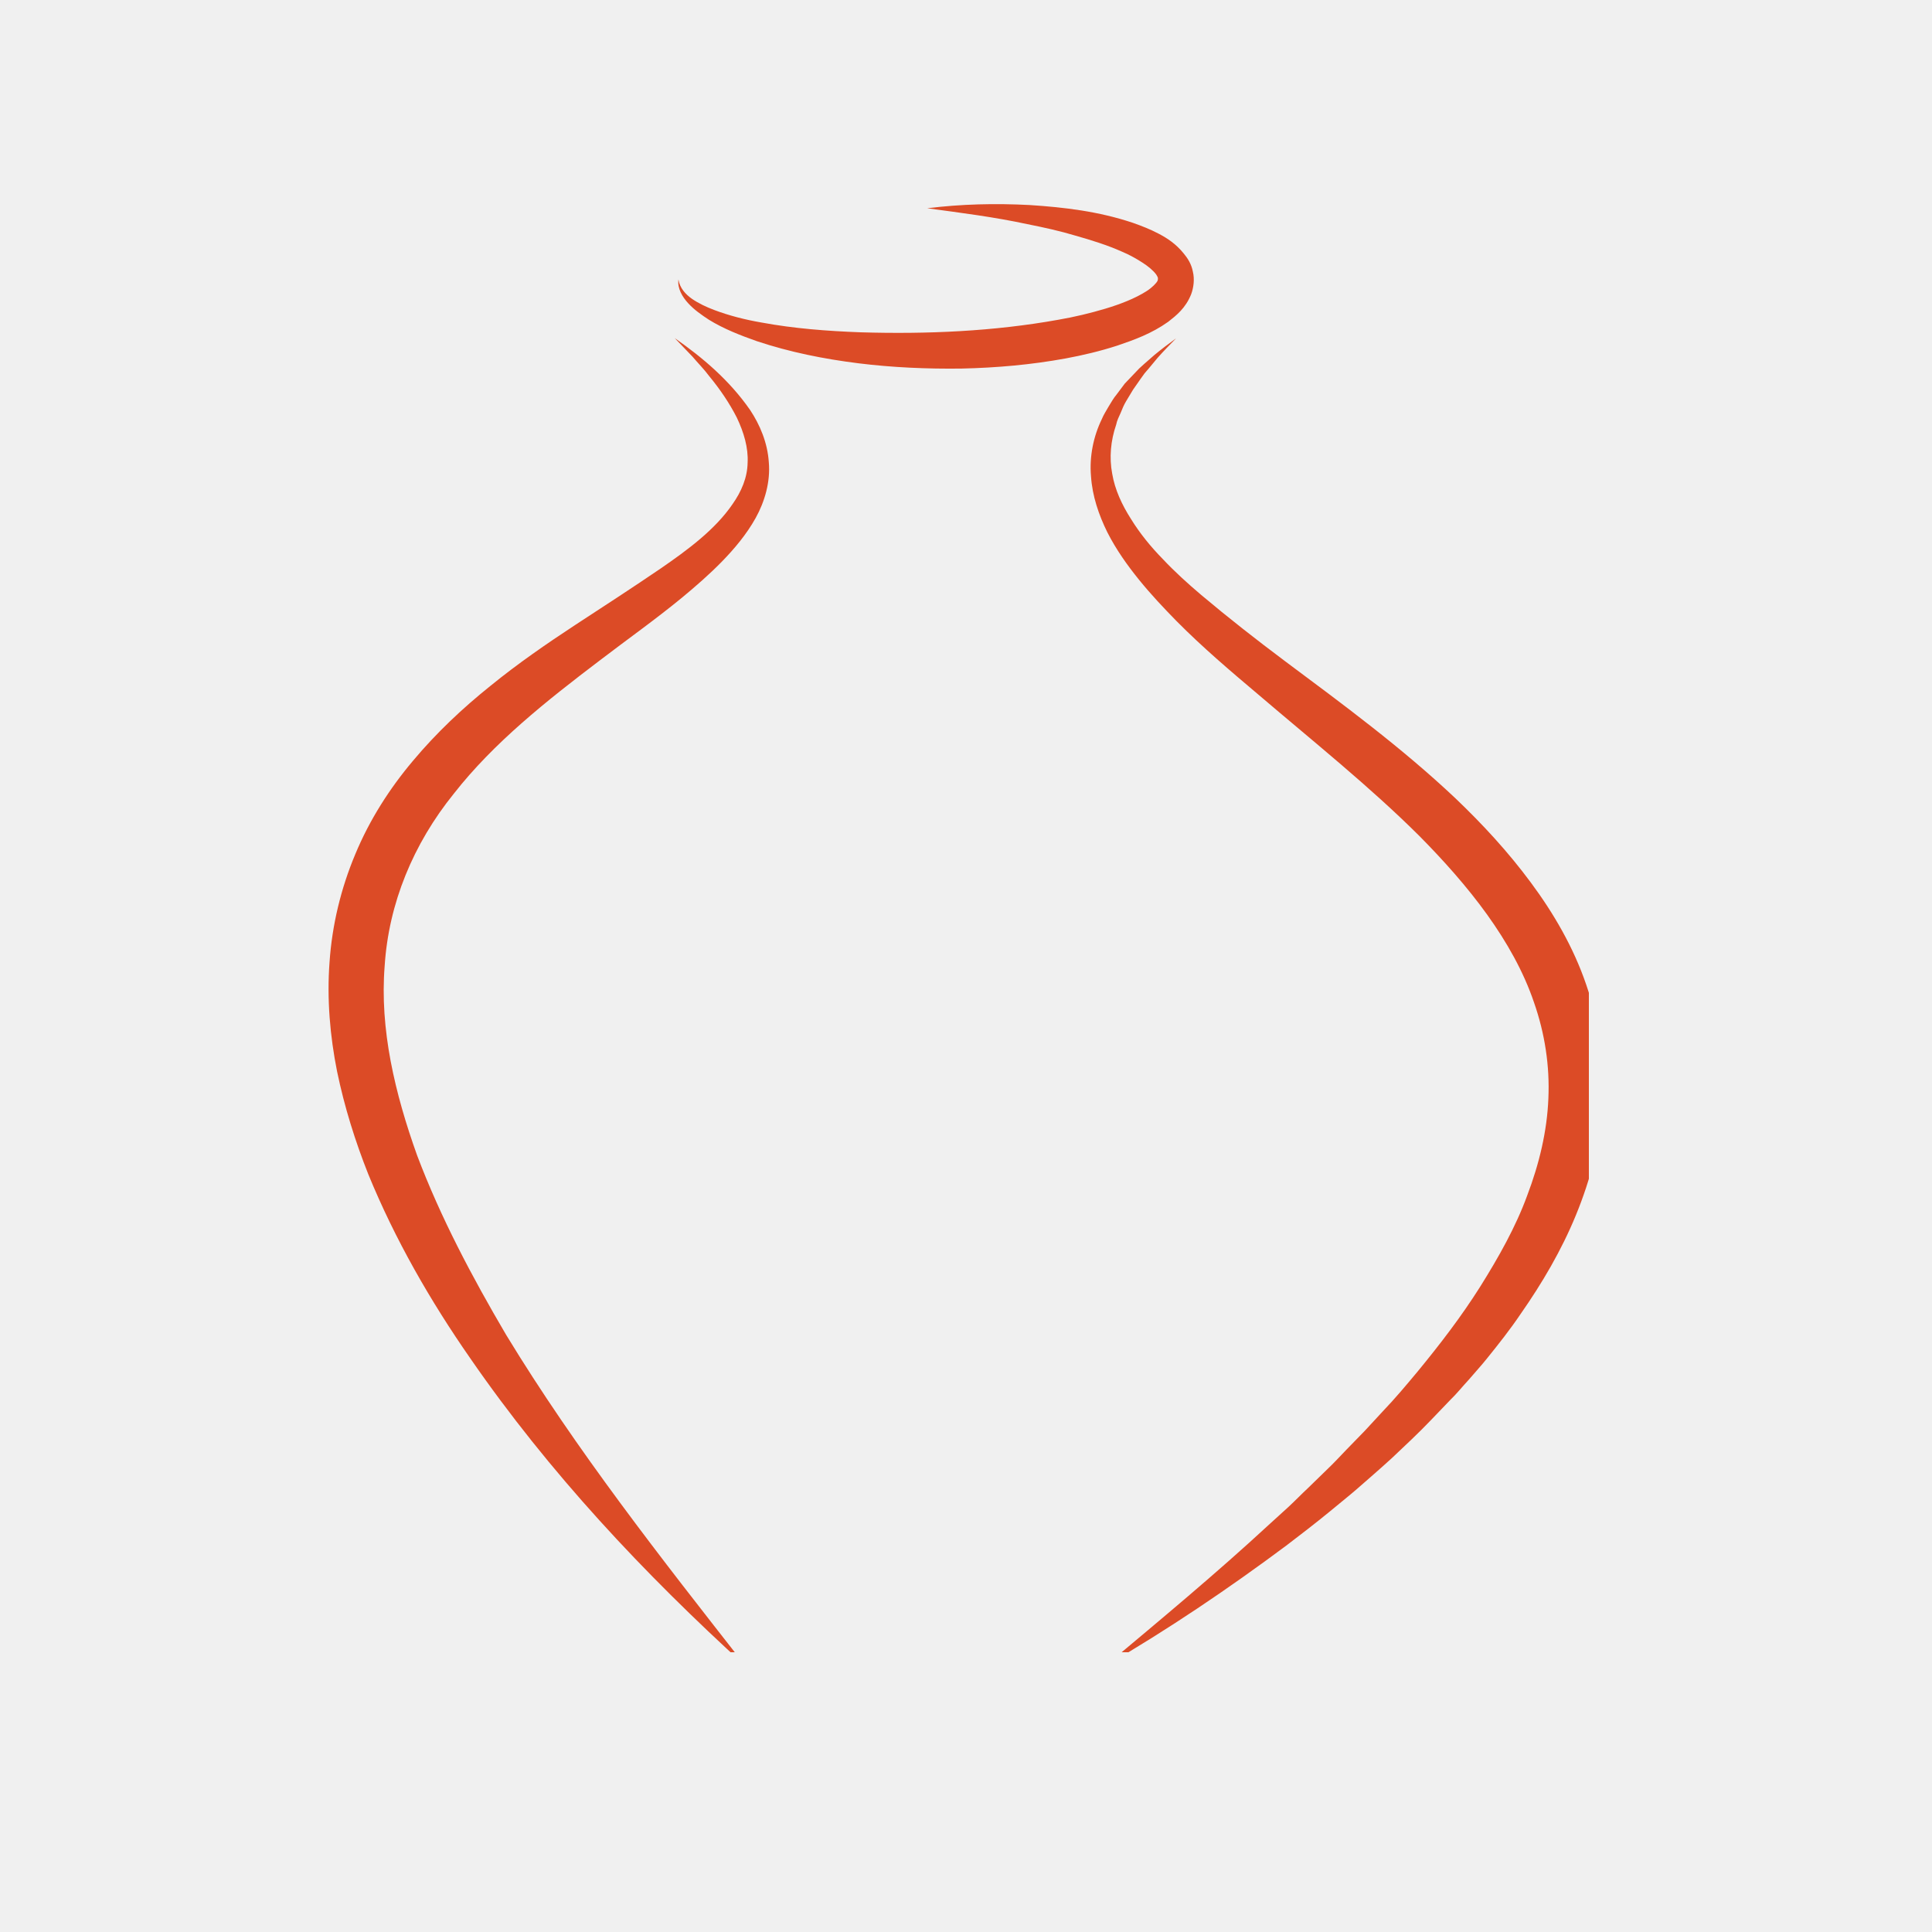
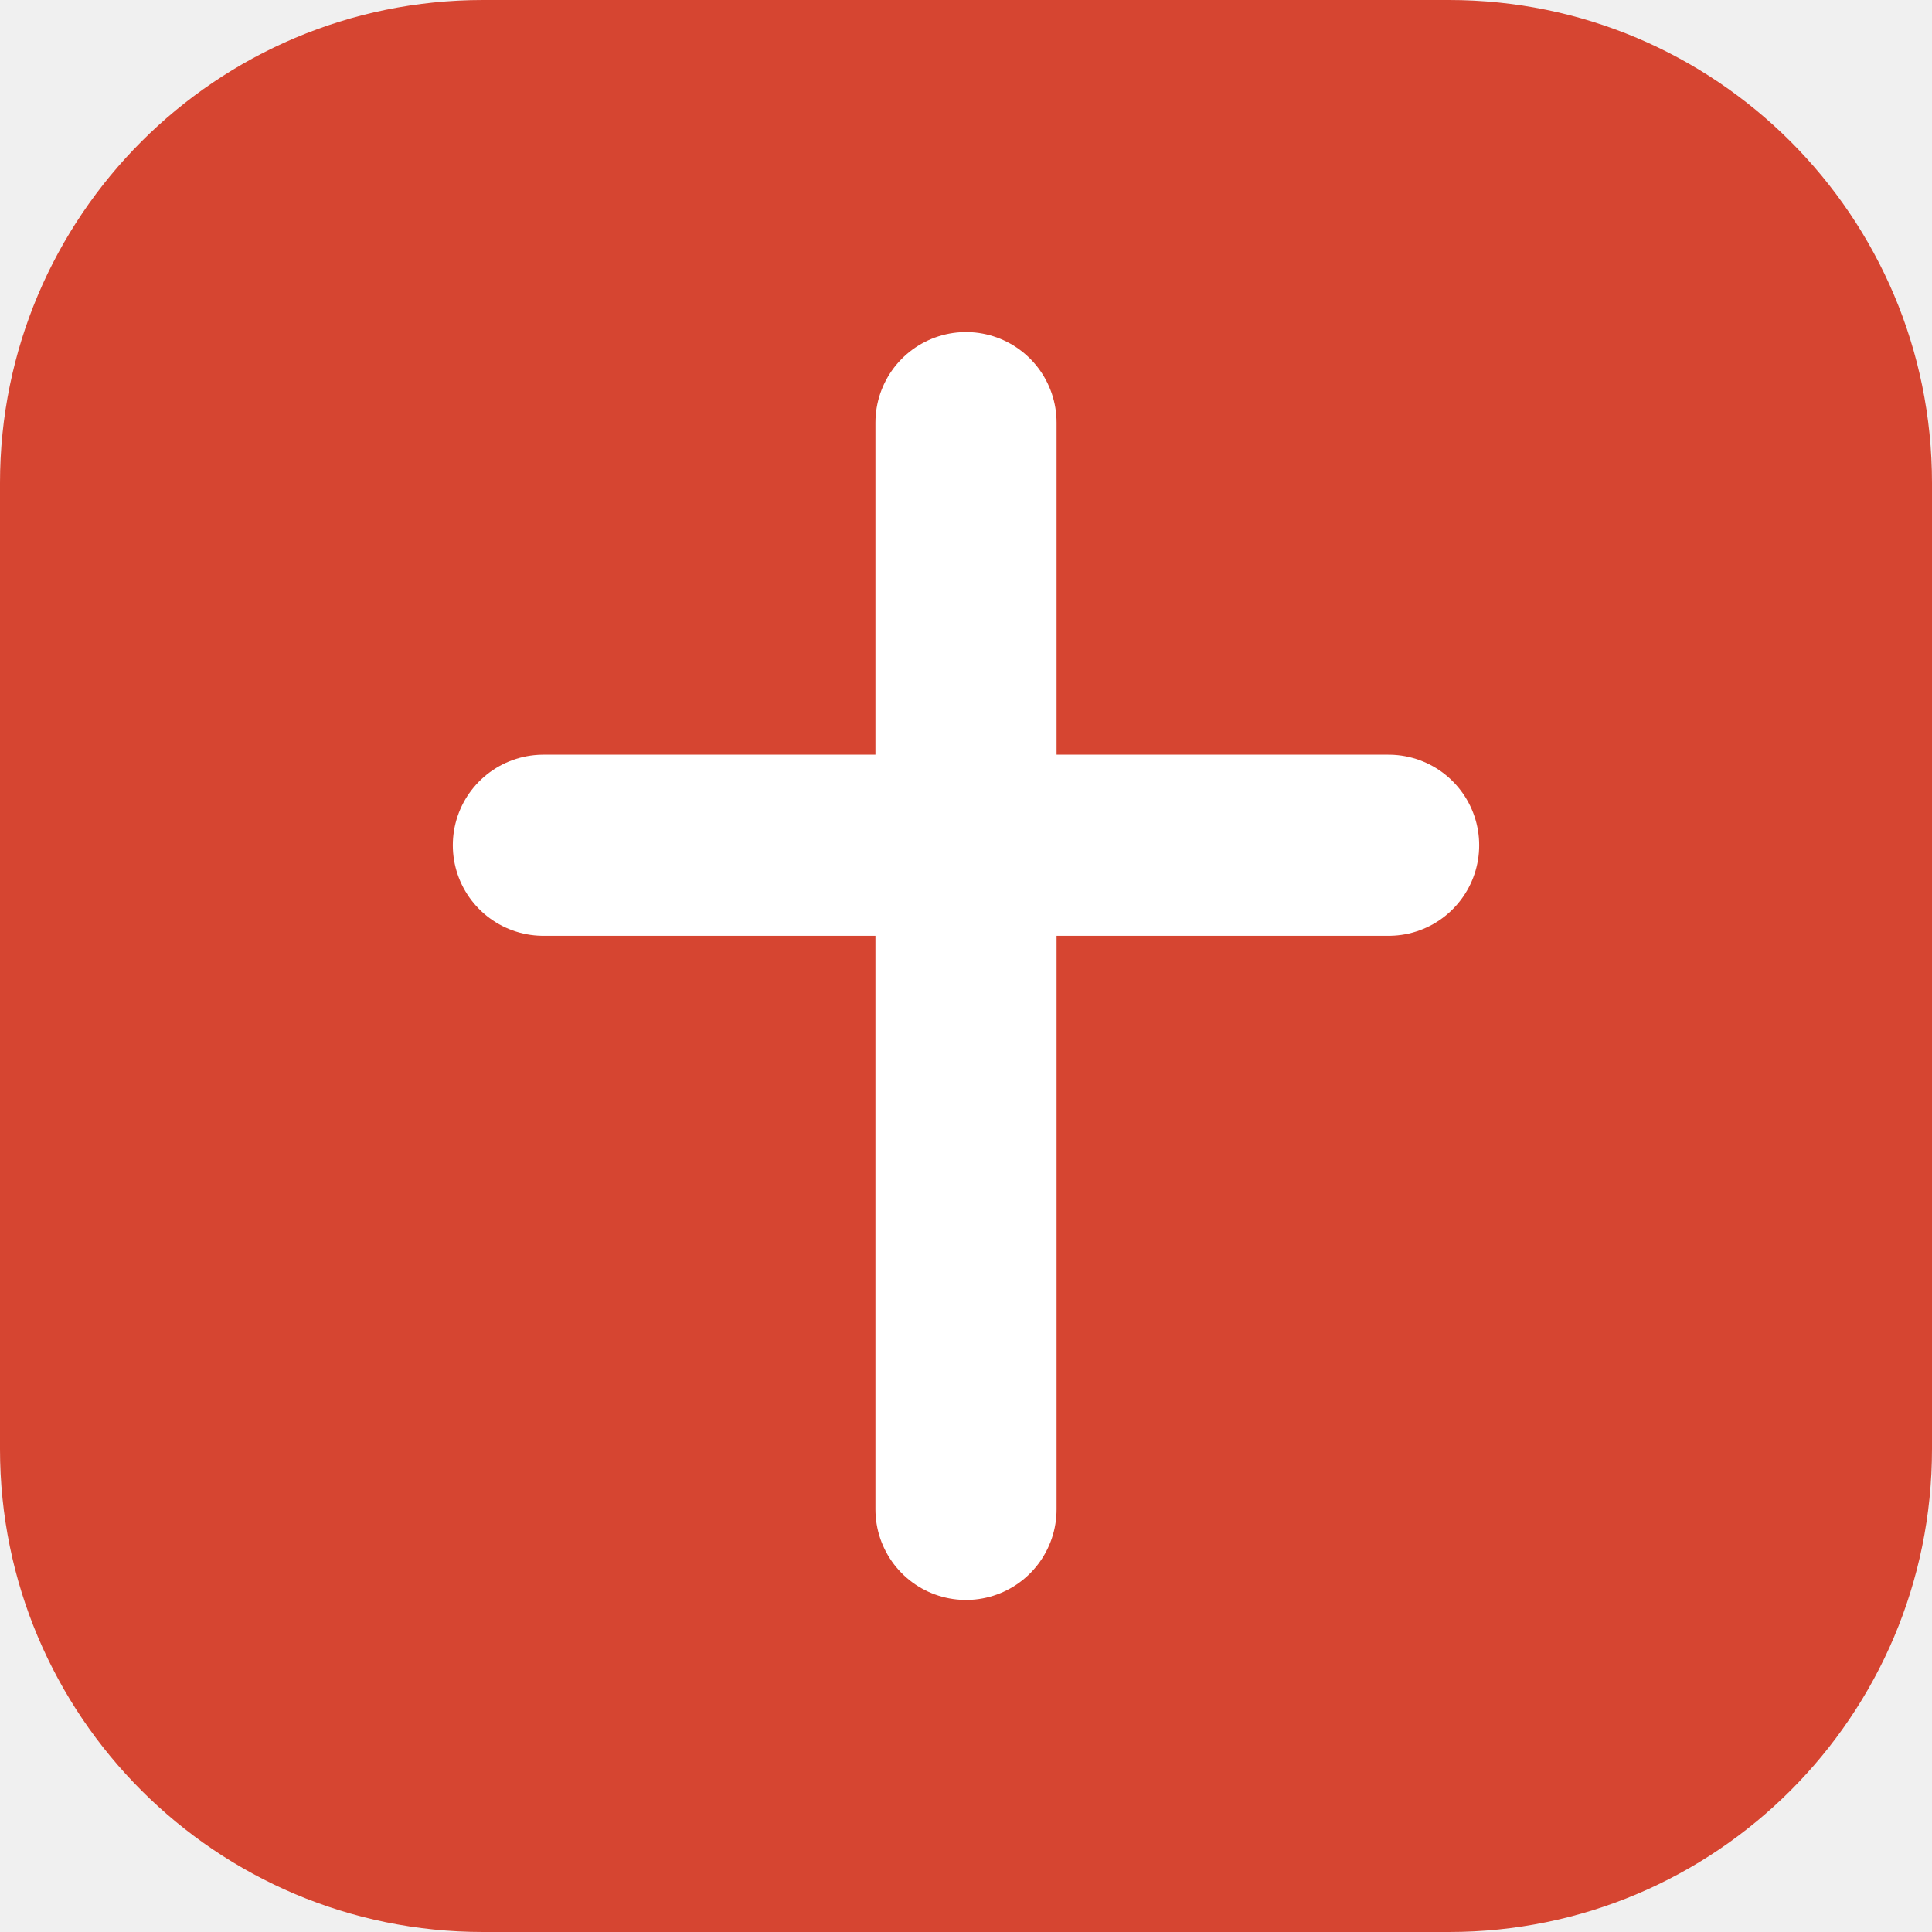
- <svg xmlns="http://www.w3.org/2000/svg" width="40" zoomAndPan="magnify" viewBox="0 0 30 30" height="40" preserveAspectRatio="xMidYMid meet" version="1.0">
-   <defs>
-     <clipPath id="43953fe3a0">
-       <path d="M 5.074 3.156 L 24.672 3.156 L 24.672 25.656 L 5.074 25.656 Z M 5.074 3.156 " clip-rule="nonzero" />
-     </clipPath>
-   </defs>
-   <g clip-path="url(#43953fe3a0)">
-     <path fill="#dc4b26" d="M 17.348 5.367 C 17.082 5.453 16.816 5.516 16.547 5.566 C 16.012 5.664 15.473 5.711 14.934 5.723 C 14.398 5.73 13.859 5.707 13.328 5.641 C 12.793 5.574 12.266 5.469 11.75 5.297 C 11.496 5.207 11.242 5.109 11.008 4.965 C 10.895 4.891 10.781 4.812 10.688 4.711 C 10.594 4.609 10.516 4.477 10.535 4.34 C 10.555 4.473 10.645 4.57 10.746 4.641 C 10.848 4.711 10.965 4.766 11.086 4.812 C 11.324 4.902 11.574 4.965 11.824 5.008 C 12.332 5.102 12.848 5.141 13.363 5.16 C 14.395 5.191 15.434 5.145 16.434 4.965 C 16.684 4.922 16.93 4.863 17.164 4.793 C 17.398 4.723 17.629 4.633 17.805 4.52 C 17.891 4.465 17.957 4.395 17.973 4.363 C 17.98 4.348 17.98 4.34 17.98 4.328 C 17.984 4.316 17.973 4.293 17.953 4.262 C 17.91 4.203 17.828 4.133 17.734 4.074 C 17.637 4.012 17.531 3.953 17.418 3.906 C 17.191 3.805 16.949 3.73 16.703 3.66 C 16.457 3.586 16.207 3.531 15.949 3.48 C 15.445 3.371 14.926 3.305 14.398 3.234 C 14.926 3.168 15.457 3.156 15.992 3.184 C 16.523 3.219 17.059 3.281 17.594 3.461 C 17.727 3.508 17.859 3.559 17.992 3.629 C 18.125 3.699 18.258 3.785 18.379 3.934 C 18.441 4.008 18.5 4.098 18.523 4.219 C 18.551 4.336 18.535 4.465 18.496 4.57 C 18.41 4.785 18.266 4.898 18.141 4.996 C 17.883 5.18 17.613 5.277 17.348 5.367 Z M 24.629 15.285 C 24.43 14.703 24.121 14.176 23.77 13.703 C 23.418 13.227 23.02 12.797 22.602 12.398 C 21.762 11.605 20.848 10.934 19.953 10.266 C 19.504 9.93 19.07 9.59 18.652 9.238 C 18.441 9.059 18.238 8.875 18.055 8.68 C 17.867 8.488 17.699 8.281 17.562 8.059 C 17.422 7.84 17.312 7.605 17.27 7.355 C 17.223 7.105 17.246 6.844 17.332 6.594 C 17.344 6.531 17.375 6.469 17.402 6.41 C 17.426 6.348 17.453 6.285 17.488 6.227 L 17.594 6.051 L 17.711 5.883 L 17.773 5.797 L 17.84 5.719 L 17.973 5.559 C 18.066 5.453 18.164 5.355 18.262 5.254 C 18.148 5.336 18.035 5.422 17.926 5.512 L 17.766 5.652 L 17.688 5.723 L 17.465 5.957 L 17.336 6.129 C 17.289 6.184 17.254 6.25 17.215 6.312 C 17.18 6.375 17.137 6.438 17.109 6.508 C 16.98 6.773 16.914 7.086 16.941 7.395 C 16.961 7.703 17.062 7.996 17.195 8.266 C 17.332 8.535 17.504 8.777 17.688 9.004 C 17.871 9.23 18.07 9.441 18.27 9.645 C 18.676 10.055 19.109 10.422 19.539 10.785 C 20.395 11.516 21.266 12.211 22.039 12.98 C 22.422 13.367 22.781 13.77 23.09 14.199 C 23.398 14.629 23.656 15.082 23.82 15.566 C 23.988 16.047 24.066 16.551 24.043 17.059 C 24.023 17.562 23.902 18.07 23.715 18.562 C 23.535 19.055 23.27 19.523 22.984 19.98 C 22.695 20.438 22.363 20.871 22.016 21.293 C 21.84 21.504 21.664 21.715 21.473 21.914 L 21.191 22.219 L 20.902 22.516 C 20.805 22.617 20.711 22.719 20.613 22.812 L 20.312 23.105 C 20.211 23.199 20.113 23.301 20.012 23.395 L 19.703 23.676 C 18.883 24.434 18.023 25.148 17.16 25.871 C 18.133 25.305 19.066 24.676 19.973 24 C 20.199 23.828 20.422 23.656 20.641 23.477 L 20.969 23.207 C 21.078 23.117 21.184 23.02 21.289 22.93 C 21.395 22.836 21.504 22.742 21.609 22.645 L 21.918 22.352 C 22.125 22.156 22.32 21.945 22.52 21.738 C 22.621 21.641 22.711 21.527 22.809 21.422 C 22.902 21.312 23 21.207 23.09 21.094 C 23.27 20.871 23.449 20.645 23.613 20.402 C 23.945 19.926 24.246 19.418 24.473 18.863 C 24.699 18.312 24.855 17.719 24.891 17.102 C 24.922 16.488 24.828 15.863 24.629 15.285 Z M 11.648 6.367 C 11.328 5.906 10.914 5.555 10.477 5.25 L 10.754 5.539 C 10.84 5.641 10.934 5.734 11.012 5.84 C 11.18 6.043 11.328 6.262 11.441 6.484 C 11.551 6.715 11.621 6.953 11.609 7.184 C 11.605 7.418 11.512 7.633 11.375 7.828 C 11.105 8.223 10.684 8.535 10.258 8.828 C 9.828 9.121 9.383 9.41 8.934 9.703 C 8.488 9.996 8.039 10.305 7.613 10.652 C 7.184 10.996 6.777 11.379 6.414 11.812 C 6.051 12.242 5.738 12.73 5.516 13.266 C 5.293 13.797 5.156 14.367 5.117 14.941 C 5.074 15.516 5.125 16.09 5.234 16.637 C 5.348 17.188 5.516 17.723 5.719 18.234 C 6.137 19.254 6.684 20.203 7.301 21.09 C 8.527 22.867 10 24.434 11.578 25.871 C 10.262 24.191 8.949 22.52 7.859 20.727 C 7.328 19.824 6.84 18.902 6.477 17.941 C 6.305 17.461 6.16 16.973 6.066 16.477 C 5.973 15.984 5.934 15.488 5.973 15 C 6.035 14.027 6.418 13.102 7.047 12.324 C 7.664 11.535 8.48 10.887 9.32 10.25 C 9.738 9.93 10.176 9.621 10.594 9.277 C 10.805 9.102 11.012 8.922 11.207 8.723 C 11.402 8.523 11.59 8.301 11.734 8.043 C 11.875 7.789 11.965 7.48 11.938 7.176 C 11.918 6.875 11.801 6.598 11.648 6.367 Z M 11.648 6.367 " fill-opacity="1" fill-rule="nonzero" />
-   </g>
+ <svg xmlns="http://www.w3.org/2000/svg" width="512" height="512" viewBox="0 0 512 512">
+   <rect width="512" height="512" rx="128" fill="#D64531" />
+   <path d="M256 112V400M144 224H368" stroke="white" stroke-width="48" stroke-linecap="round" />
</svg>
